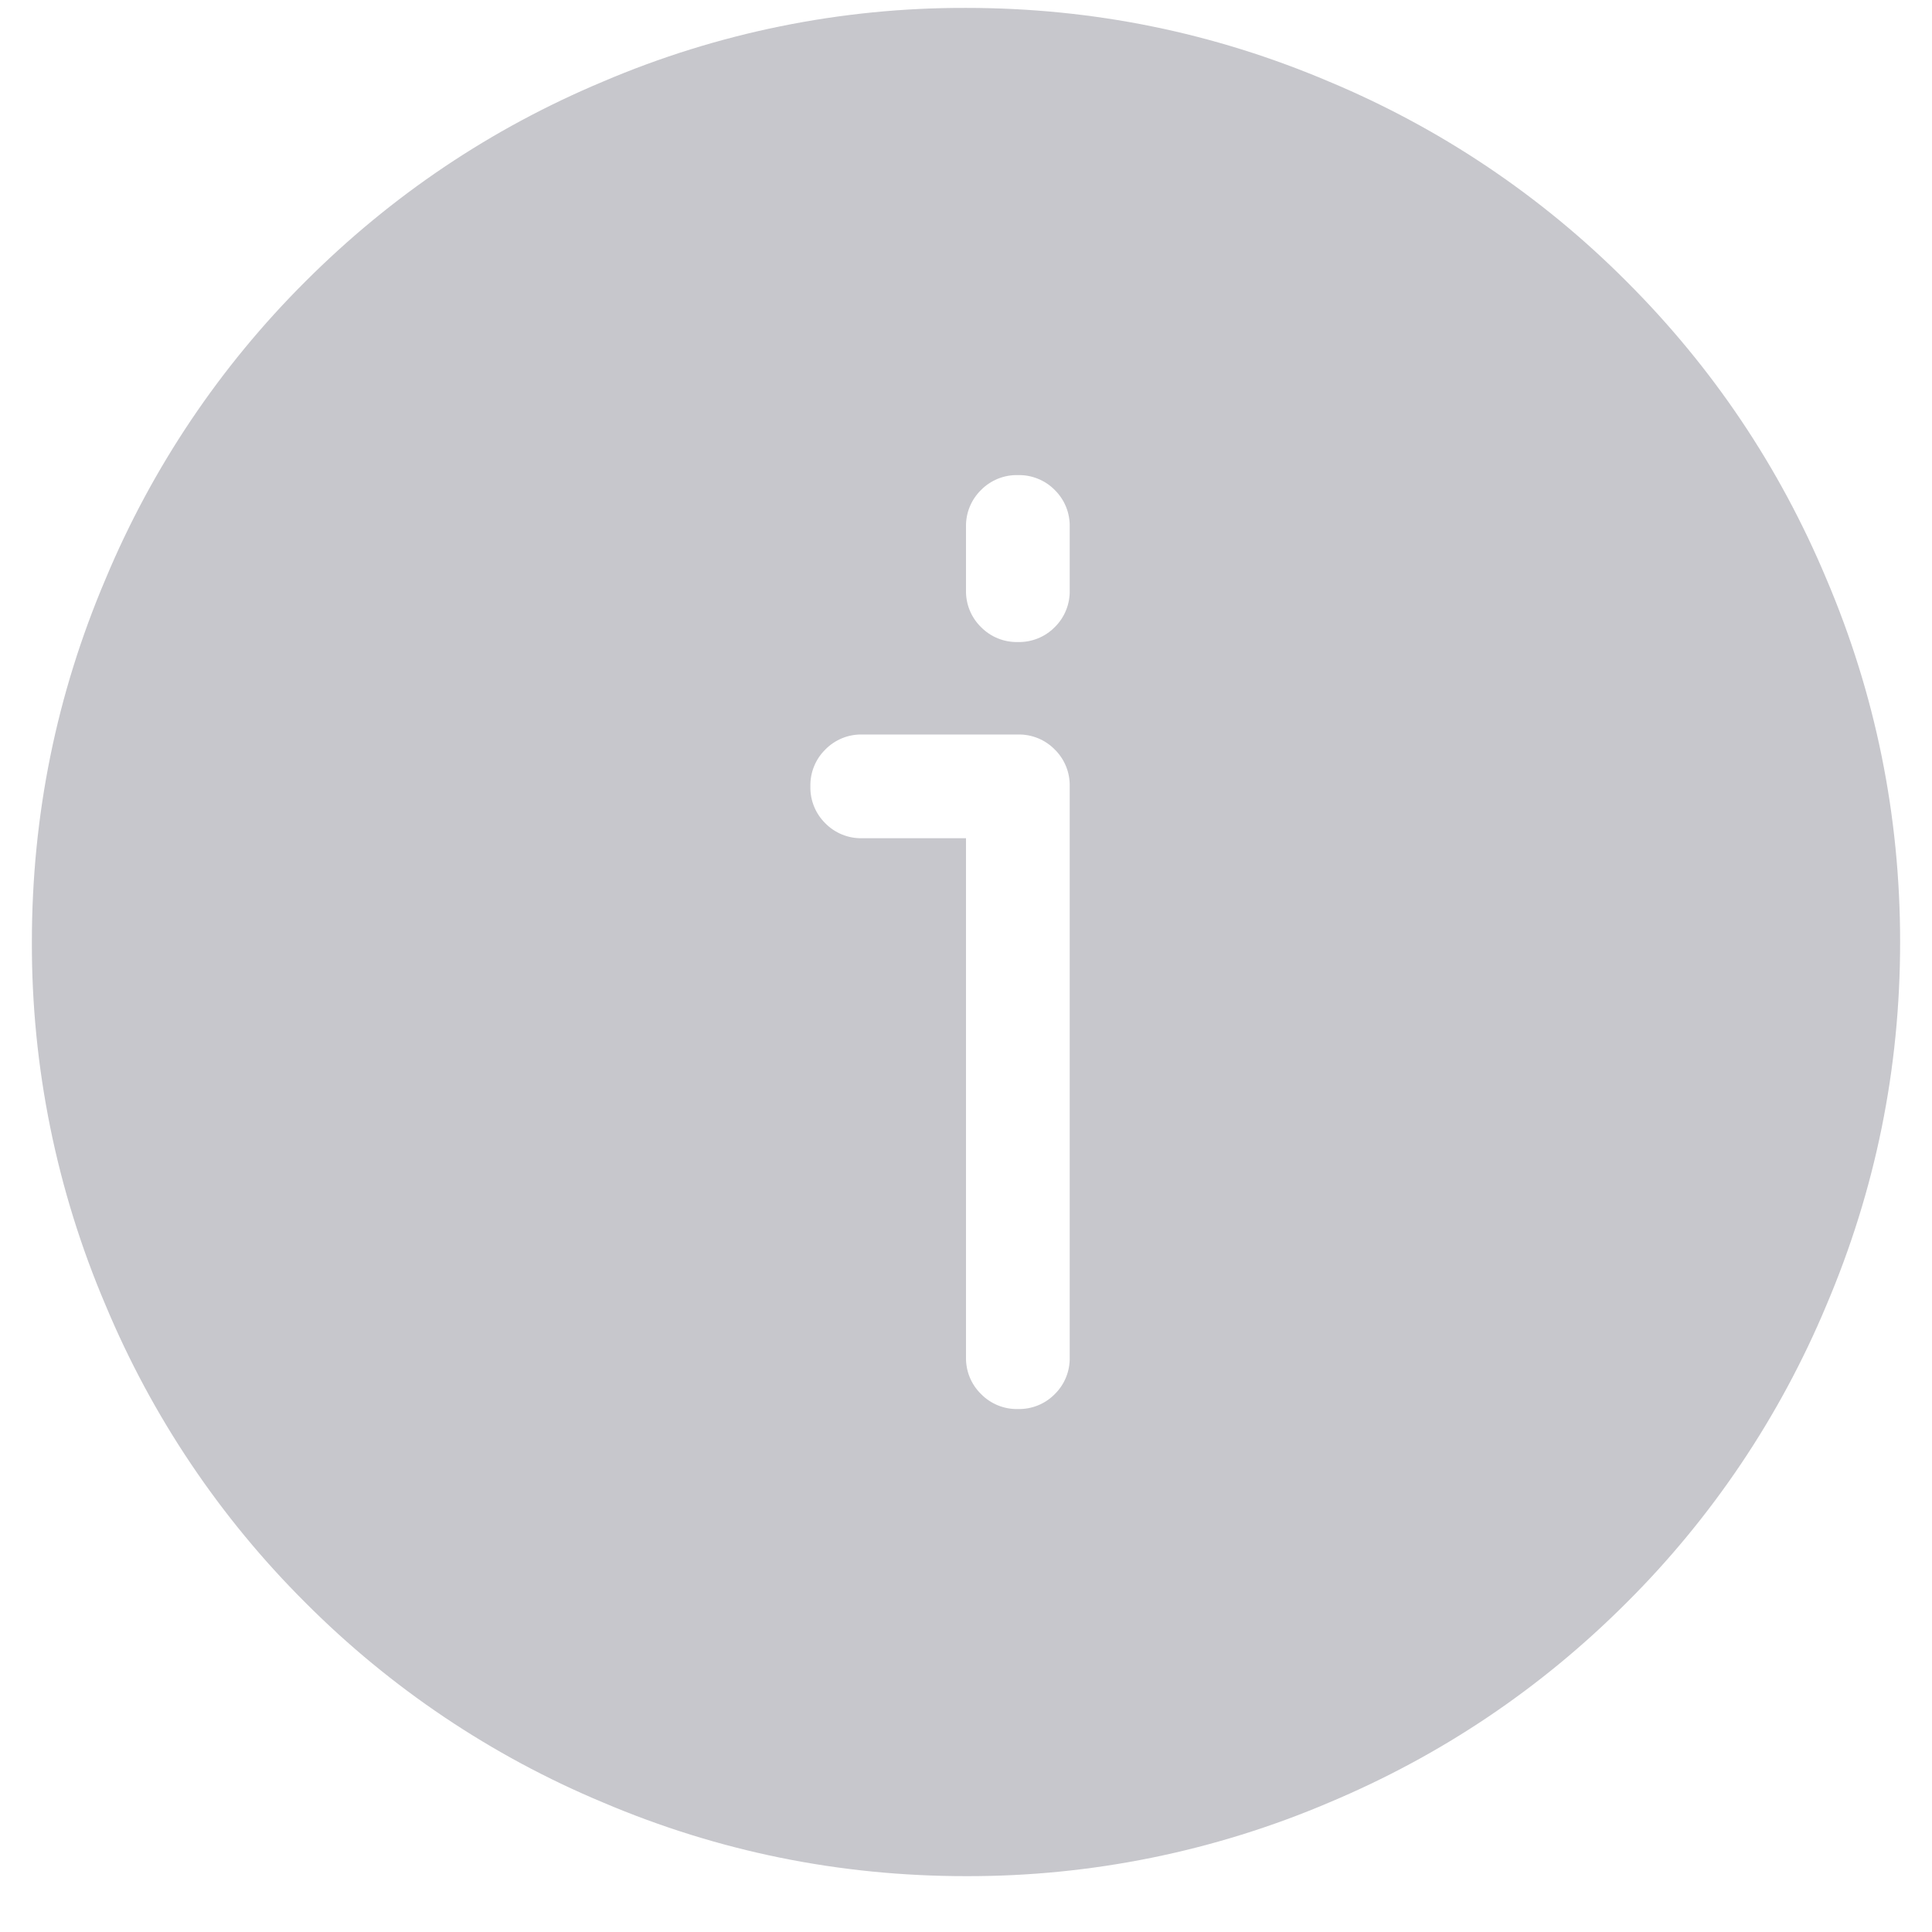
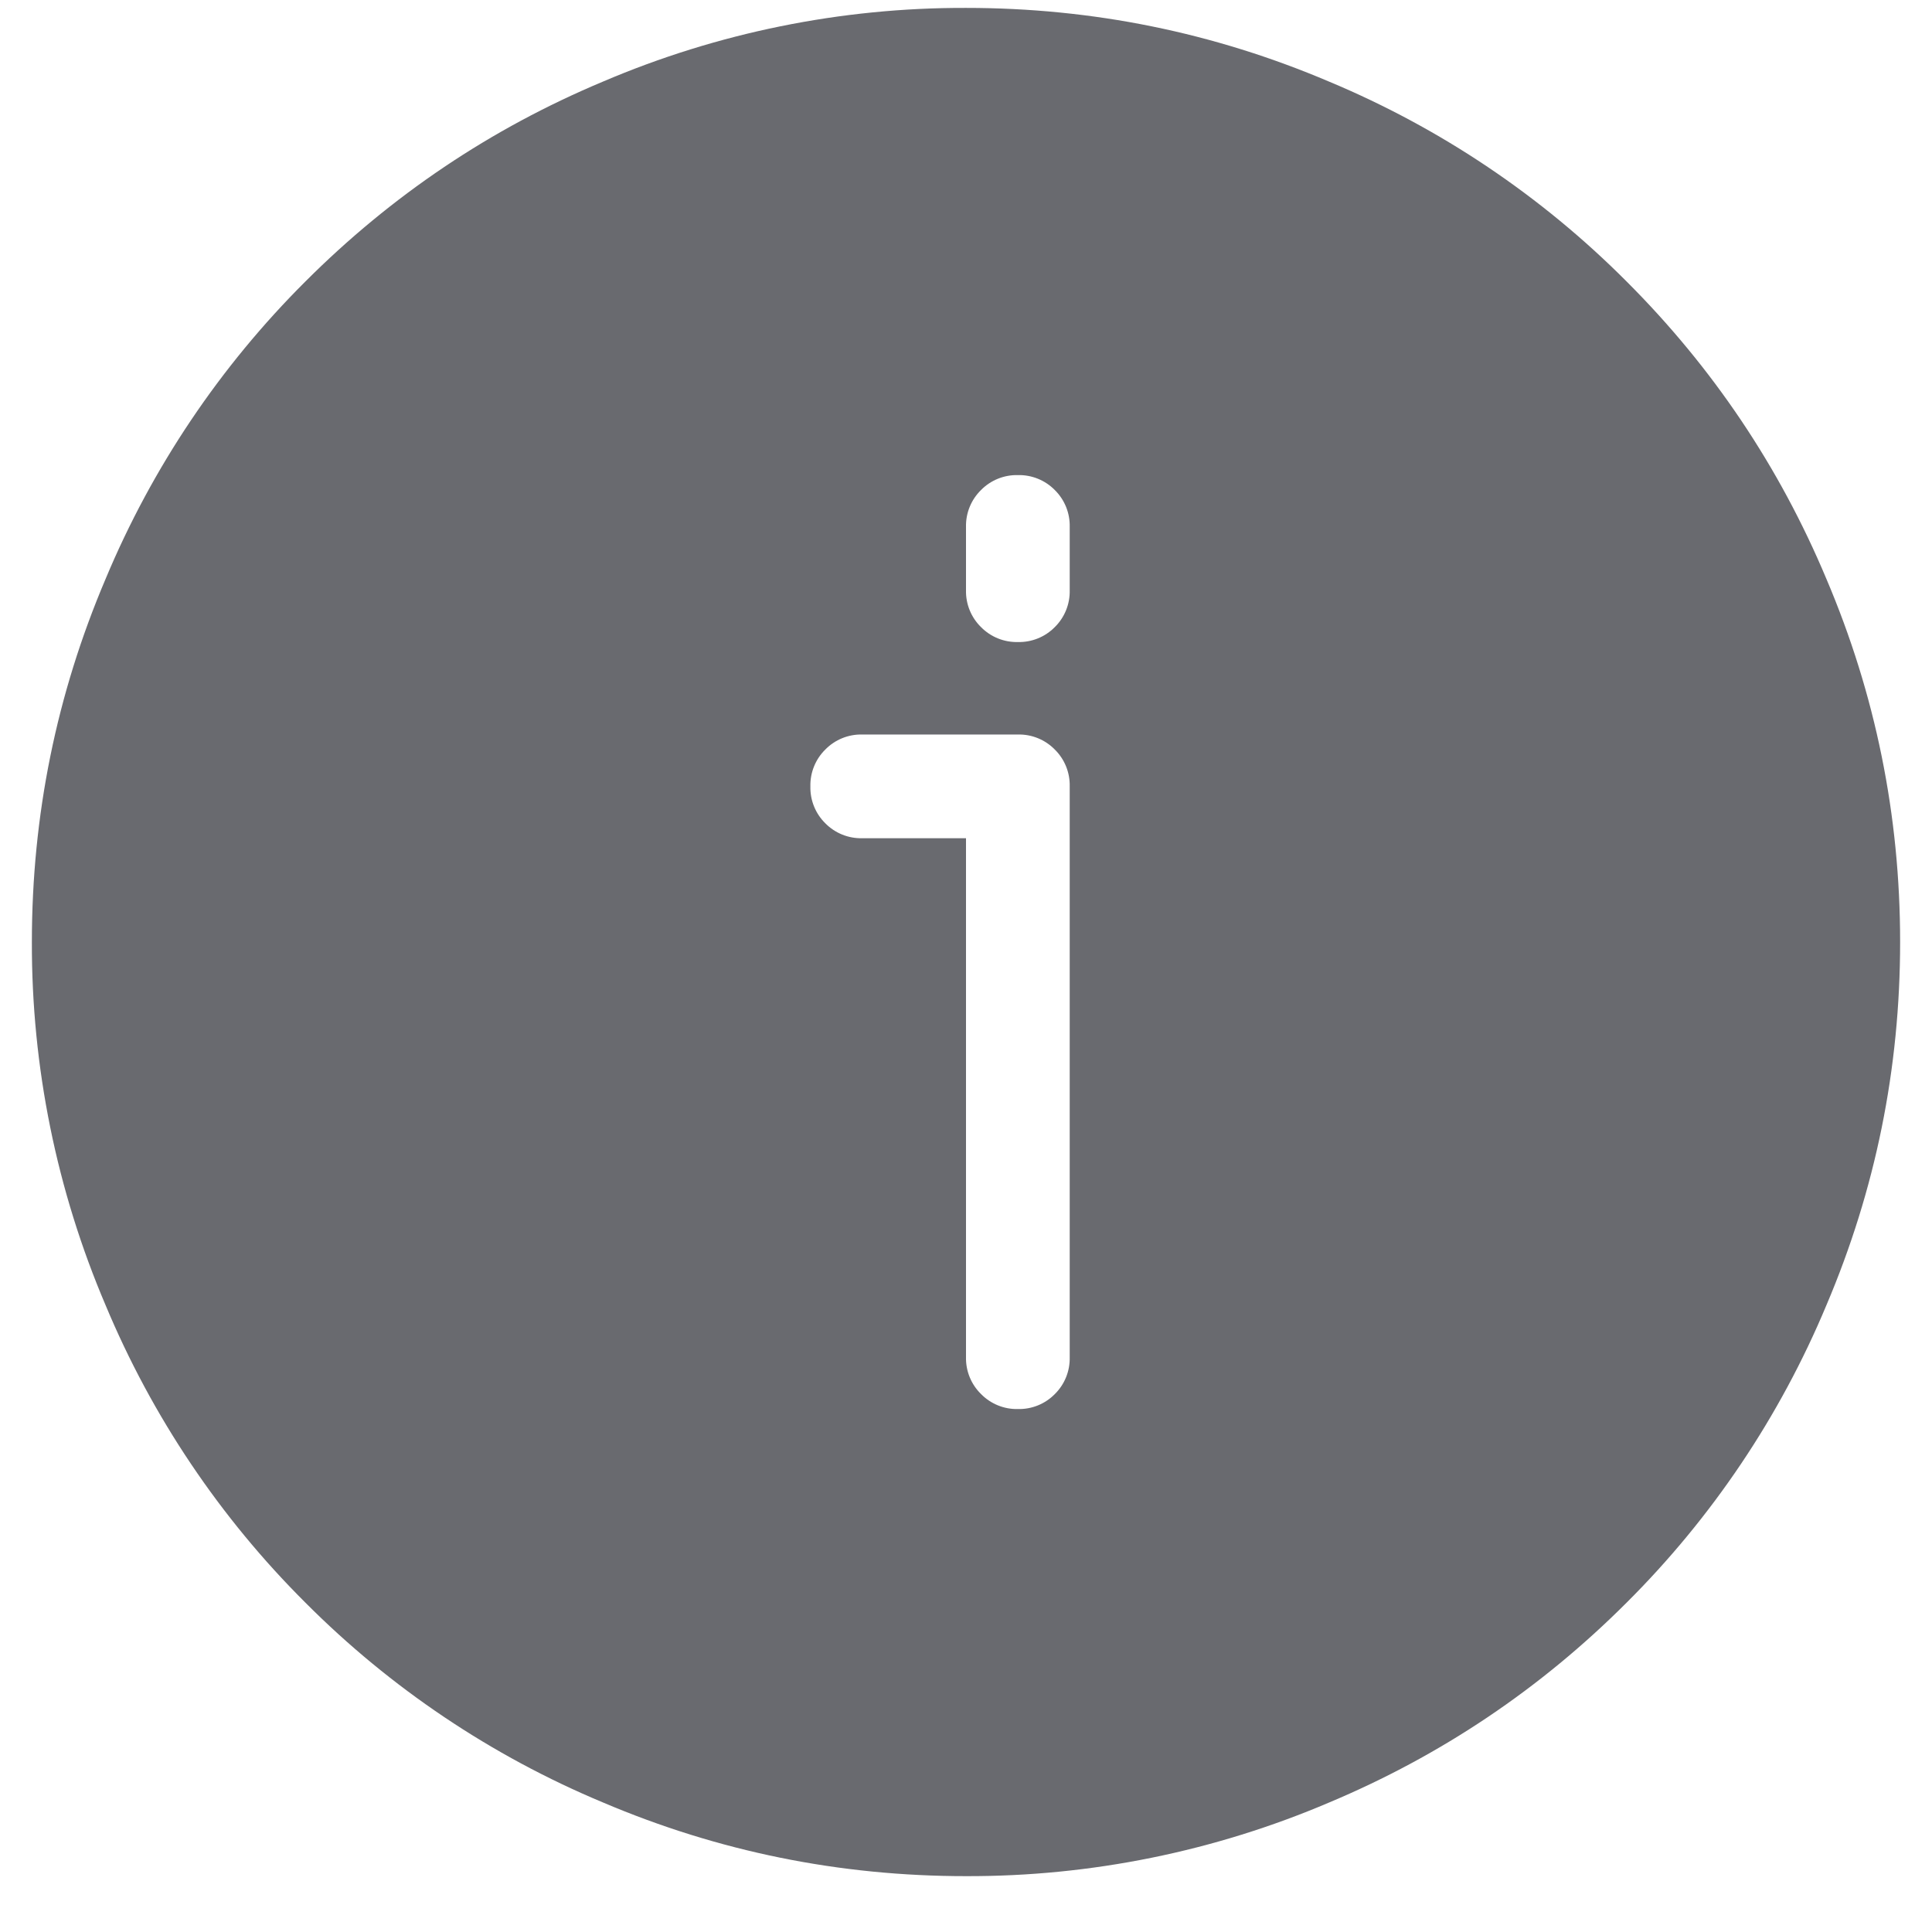
<svg xmlns="http://www.w3.org/2000/svg" width="22" height="22" viewBox="0 0 22 22">
-   <path d="M11 21.364c-1.442 0-2.82-.28-4.136-.84a10.482 10.482 0 01-3.386-2.274 10.474 10.474 0 01-2.275-3.386 10.465 10.465 0 01-.84-4.137c0-1.442.28-2.82.84-4.136a10.482 10.482 0 012.275-3.386c.98-.98 2.11-1.74 3.386-2.275A10.45 10.45 0 0111 .09c1.442 0 2.82.28 4.136.84a10.482 10.482 0 013.386 2.275c.981.98 1.74 2.11 2.275 3.386.56 1.316.84 2.694.84 4.136 0 1.442-.28 2.82-.84 4.137a10.482 10.482 0 01-2.275 3.386c-.98.98-2.11 1.739-3.386 2.275a10.467 10.467 0 01-4.136.839zm0-5.91a.57.57 0 00.171.42.57.57 0 00.42.171.57.57 0 00.42-.17.57.57 0 00.17-.42v-6.5a.57.57 0 00-.17-.42.57.57 0 00-.42-.171H9.818a.57.57 0 00-.42.171.57.57 0 00-.17.42.57.57 0 00.17.42.57.57 0 00.42.17H11v5.91zm0-8.733a.57.57 0 00.171.42.57.57 0 00.42.17.57.57 0 00.42-.17.57.57 0 00.17-.42V6a.57.57 0 00-.17-.42.57.57 0 00-.42-.17.57.57 0 00-.42.17A.57.57 0 0011 6v.72z" fill="#C7C7CC" />
+   <path d="M11 21.364c-1.442 0-2.82-.28-4.136-.84a10.482 10.482 0 01-3.386-2.274 10.474 10.474 0 01-2.275-3.386 10.465 10.465 0 01-.84-4.137c0-1.442.28-2.82.84-4.136a10.482 10.482 0 012.275-3.386c.98-.98 2.11-1.74 3.386-2.275A10.45 10.45 0 0111 .09c1.442 0 2.82.28 4.136.84a10.482 10.482 0 013.386 2.275c.981.98 1.74 2.11 2.275 3.386.56 1.316.84 2.694.84 4.136 0 1.442-.28 2.82-.84 4.137a10.482 10.482 0 01-2.275 3.386c-.98.98-2.11 1.739-3.386 2.275a10.467 10.467 0 01-4.136.839zm0-5.91a.57.57 0 00.171.42.57.57 0 00.42.171.57.57 0 00.42-.17.57.57 0 00.17-.42v-6.5a.57.57 0 00-.17-.42.57.57 0 00-.42-.171H9.818a.57.57 0 00-.42.171.57.57 0 00-.17.42.57.57 0 00.17.42.57.57 0 00.42.17H11v5.91zm0-8.733a.57.57 0 00.171.42.57.57 0 00.42.17.57.57 0 00.42-.17.57.57 0 00.17-.42V6a.57.57 0 00-.17-.42.57.57 0 00-.42-.17.57.57 0 00-.42.17A.57.57 0 0011 6v.72z" fill="#696A6F" />
</svg>
